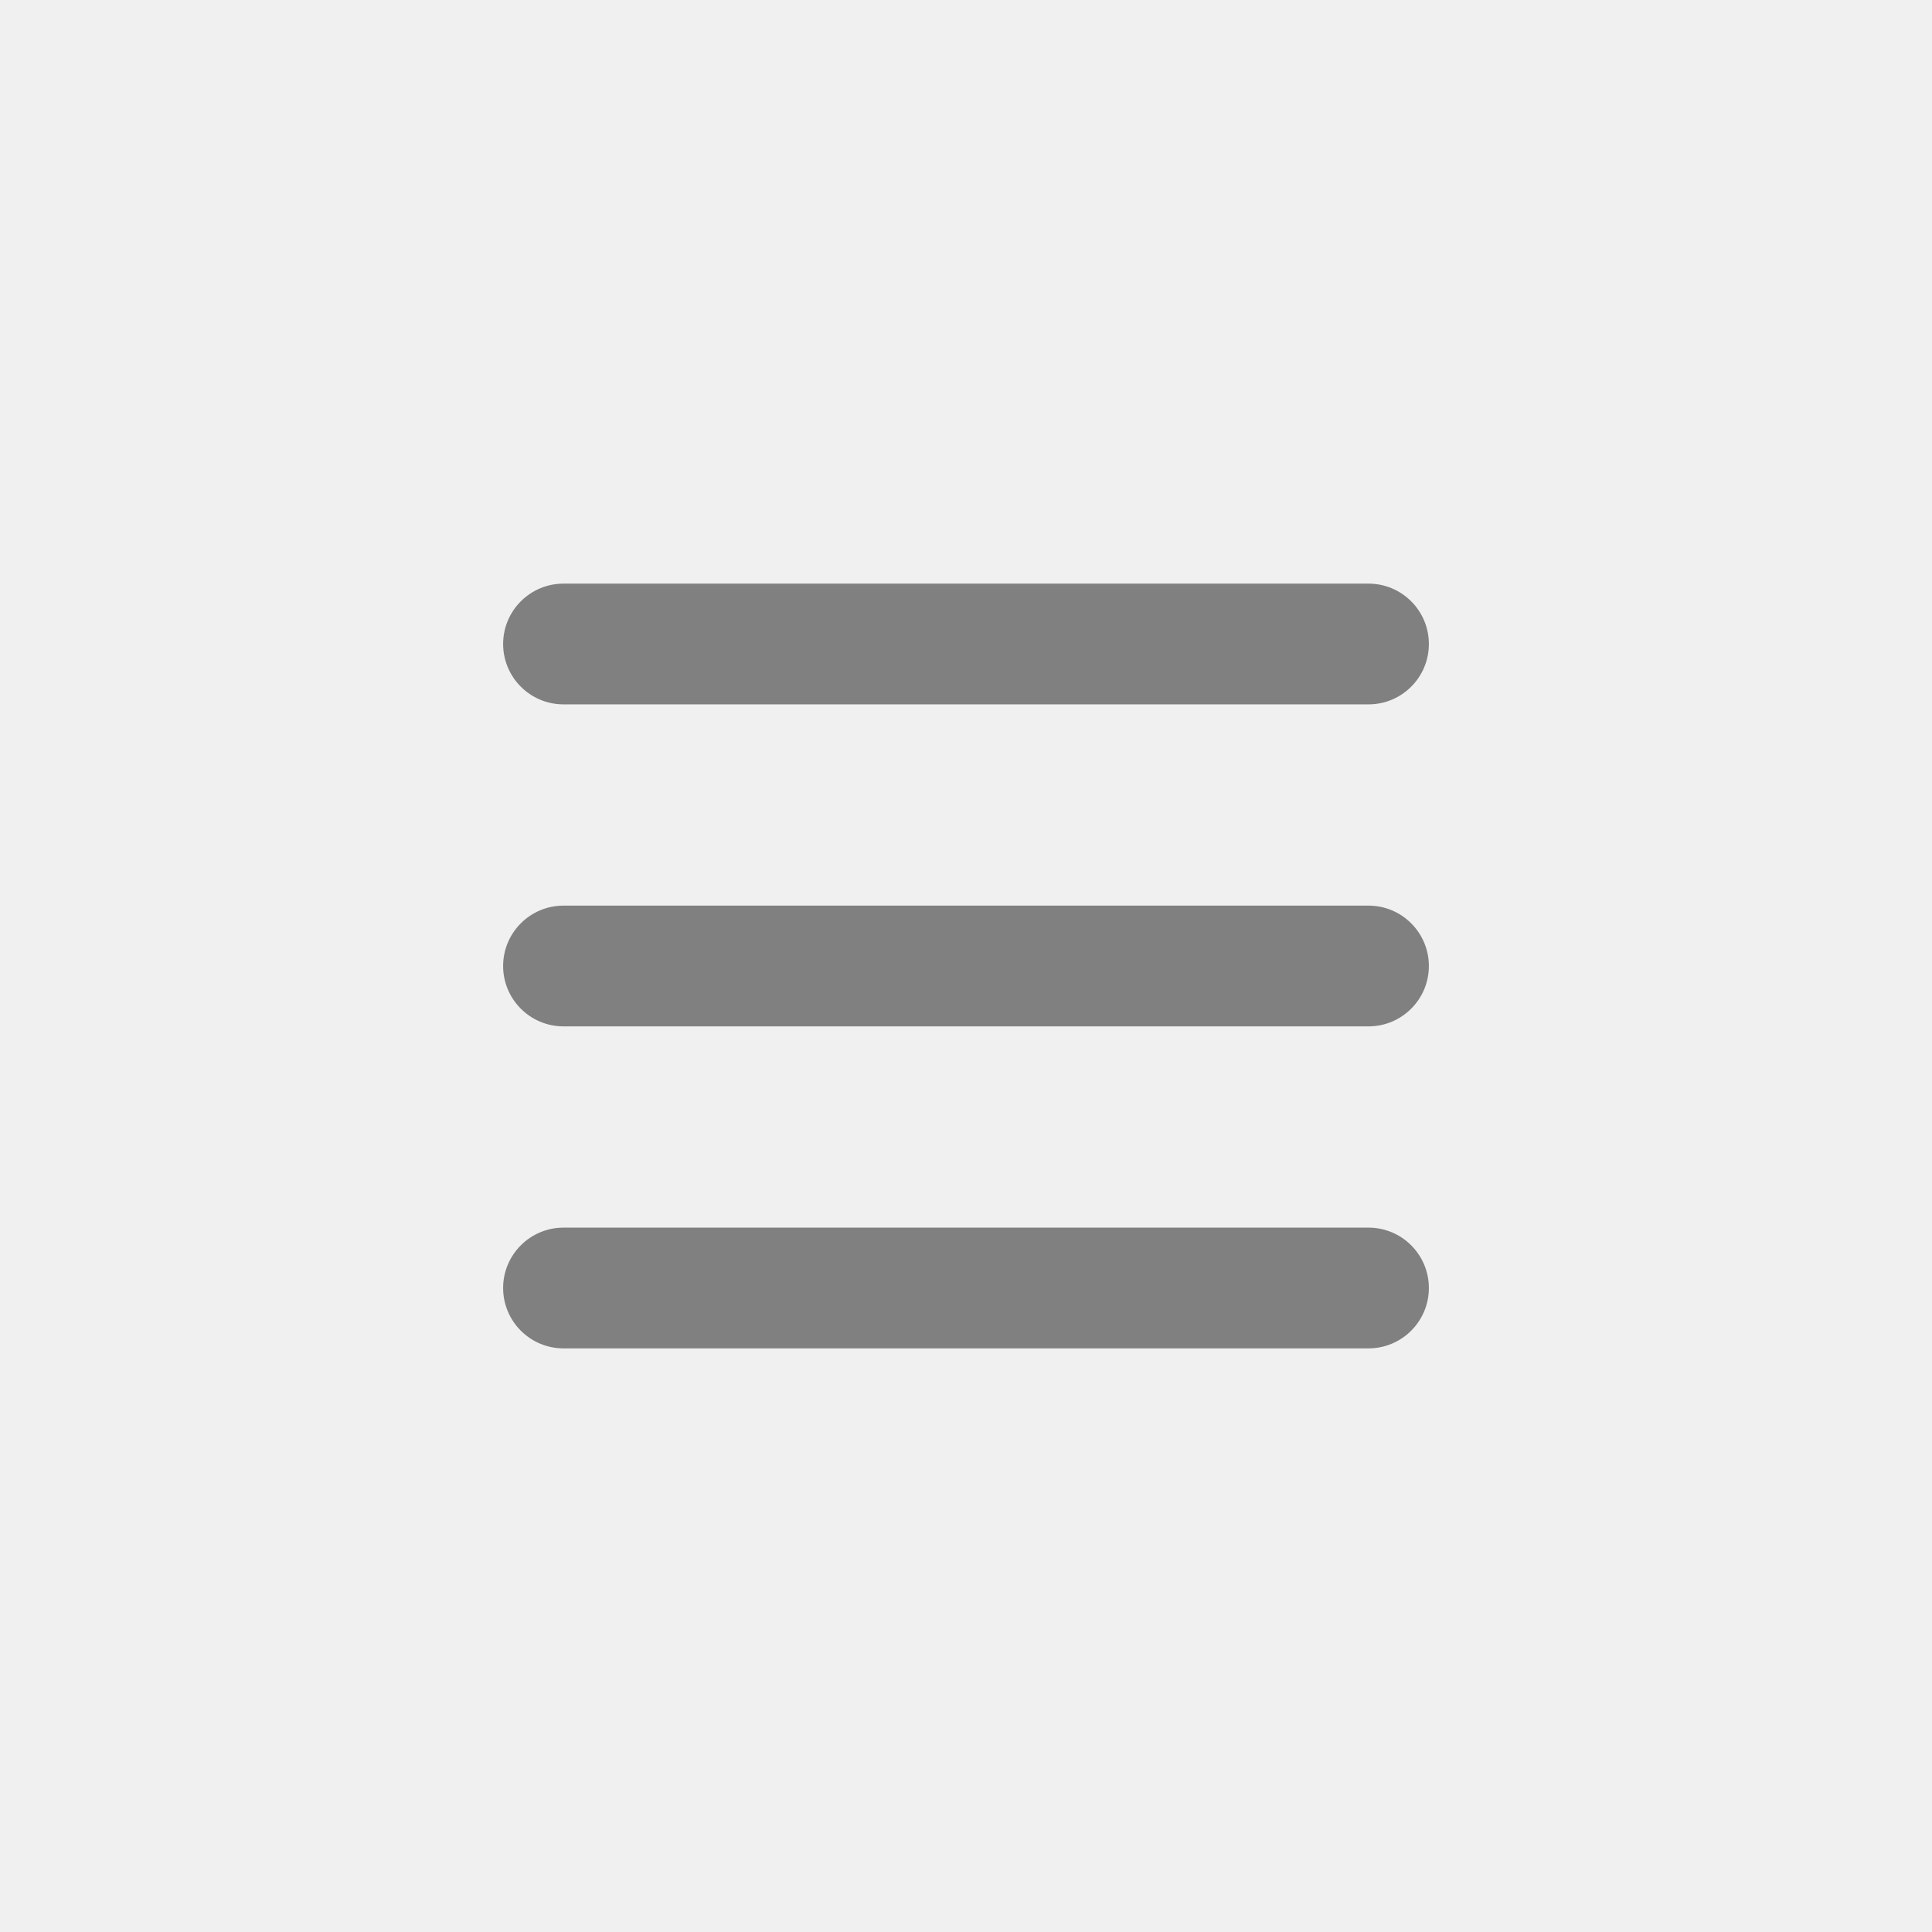
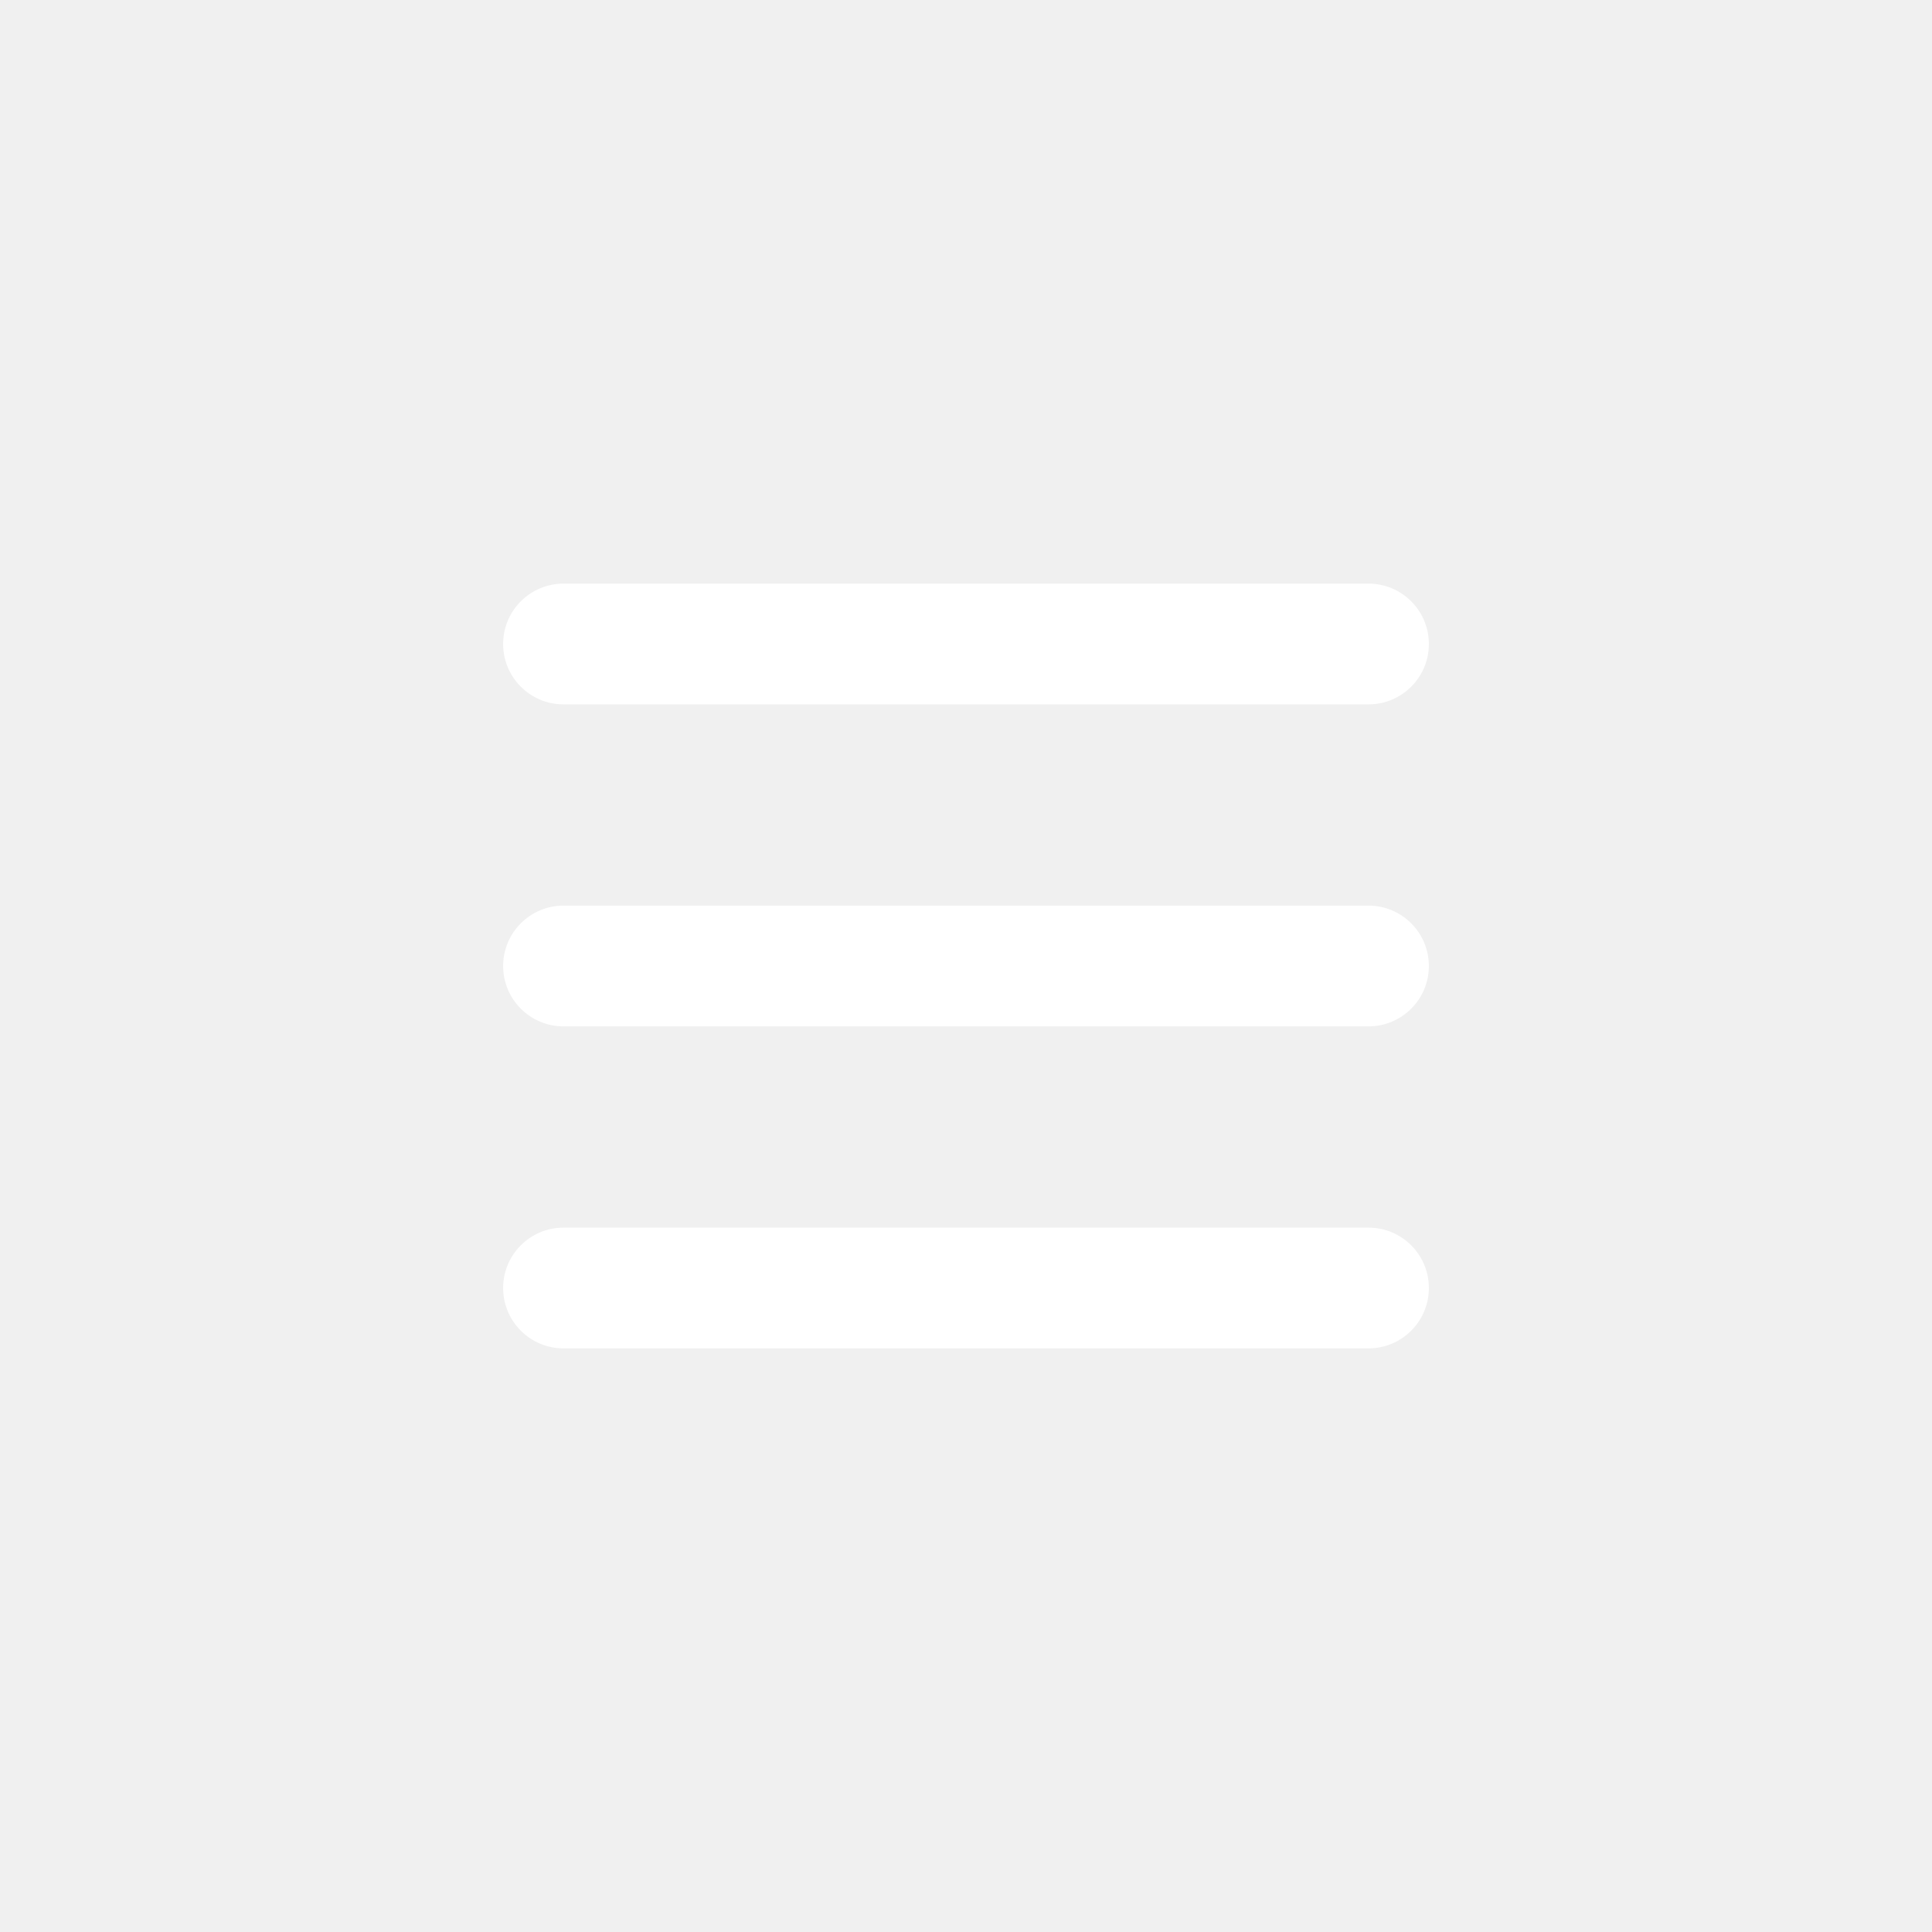
<svg xmlns="http://www.w3.org/2000/svg" width="40" height="40" viewBox="0 0 24 24" fill="none">
-   <path fill-rule="evenodd" clip-rule="evenodd" d="M6.25 8C6.25 7.586 6.586 7.25 7 7.25H17C17.414 7.25 17.75 7.586 17.75 8C17.75 8.414 17.414 8.75 17 8.75H7C6.586 8.75 6.25 8.414 6.25 8ZM6.25 12C6.25 11.586 6.586 11.25 7 11.25H17C17.414 11.25 17.75 11.586 17.75 12C17.75 12.414 17.414 12.75 17 12.75H7C6.586 12.75 6.25 12.414 6.25 12ZM6.25 16C6.25 15.586 6.586 15.25 7 15.25H17C17.414 15.25 17.75 15.586 17.75 16C17.75 16.414 17.414 16.75 17 16.75H7C6.586 16.75 6.25 16.414 6.25 16Z" fill="#808080" />
+   <path fill-rule="evenodd" clip-rule="evenodd" d="M6.25 8C6.25 7.586 6.586 7.25 7 7.25H17C17.414 7.25 17.75 7.586 17.75 8C17.75 8.414 17.414 8.75 17 8.75H7C6.586 8.75 6.25 8.414 6.25 8ZM6.25 12C6.25 11.586 6.586 11.25 7 11.25H17C17.414 11.25 17.75 11.586 17.75 12C17.75 12.414 17.414 12.75 17 12.75H7C6.586 12.75 6.25 12.414 6.25 12ZM6.25 16C6.25 15.586 6.586 15.25 7 15.25H17C17.414 15.25 17.75 15.586 17.75 16C17.75 16.414 17.414 16.75 17 16.75H7C6.586 16.75 6.25 16.414 6.25 16Z" fill="#ffffff" />
</svg>
